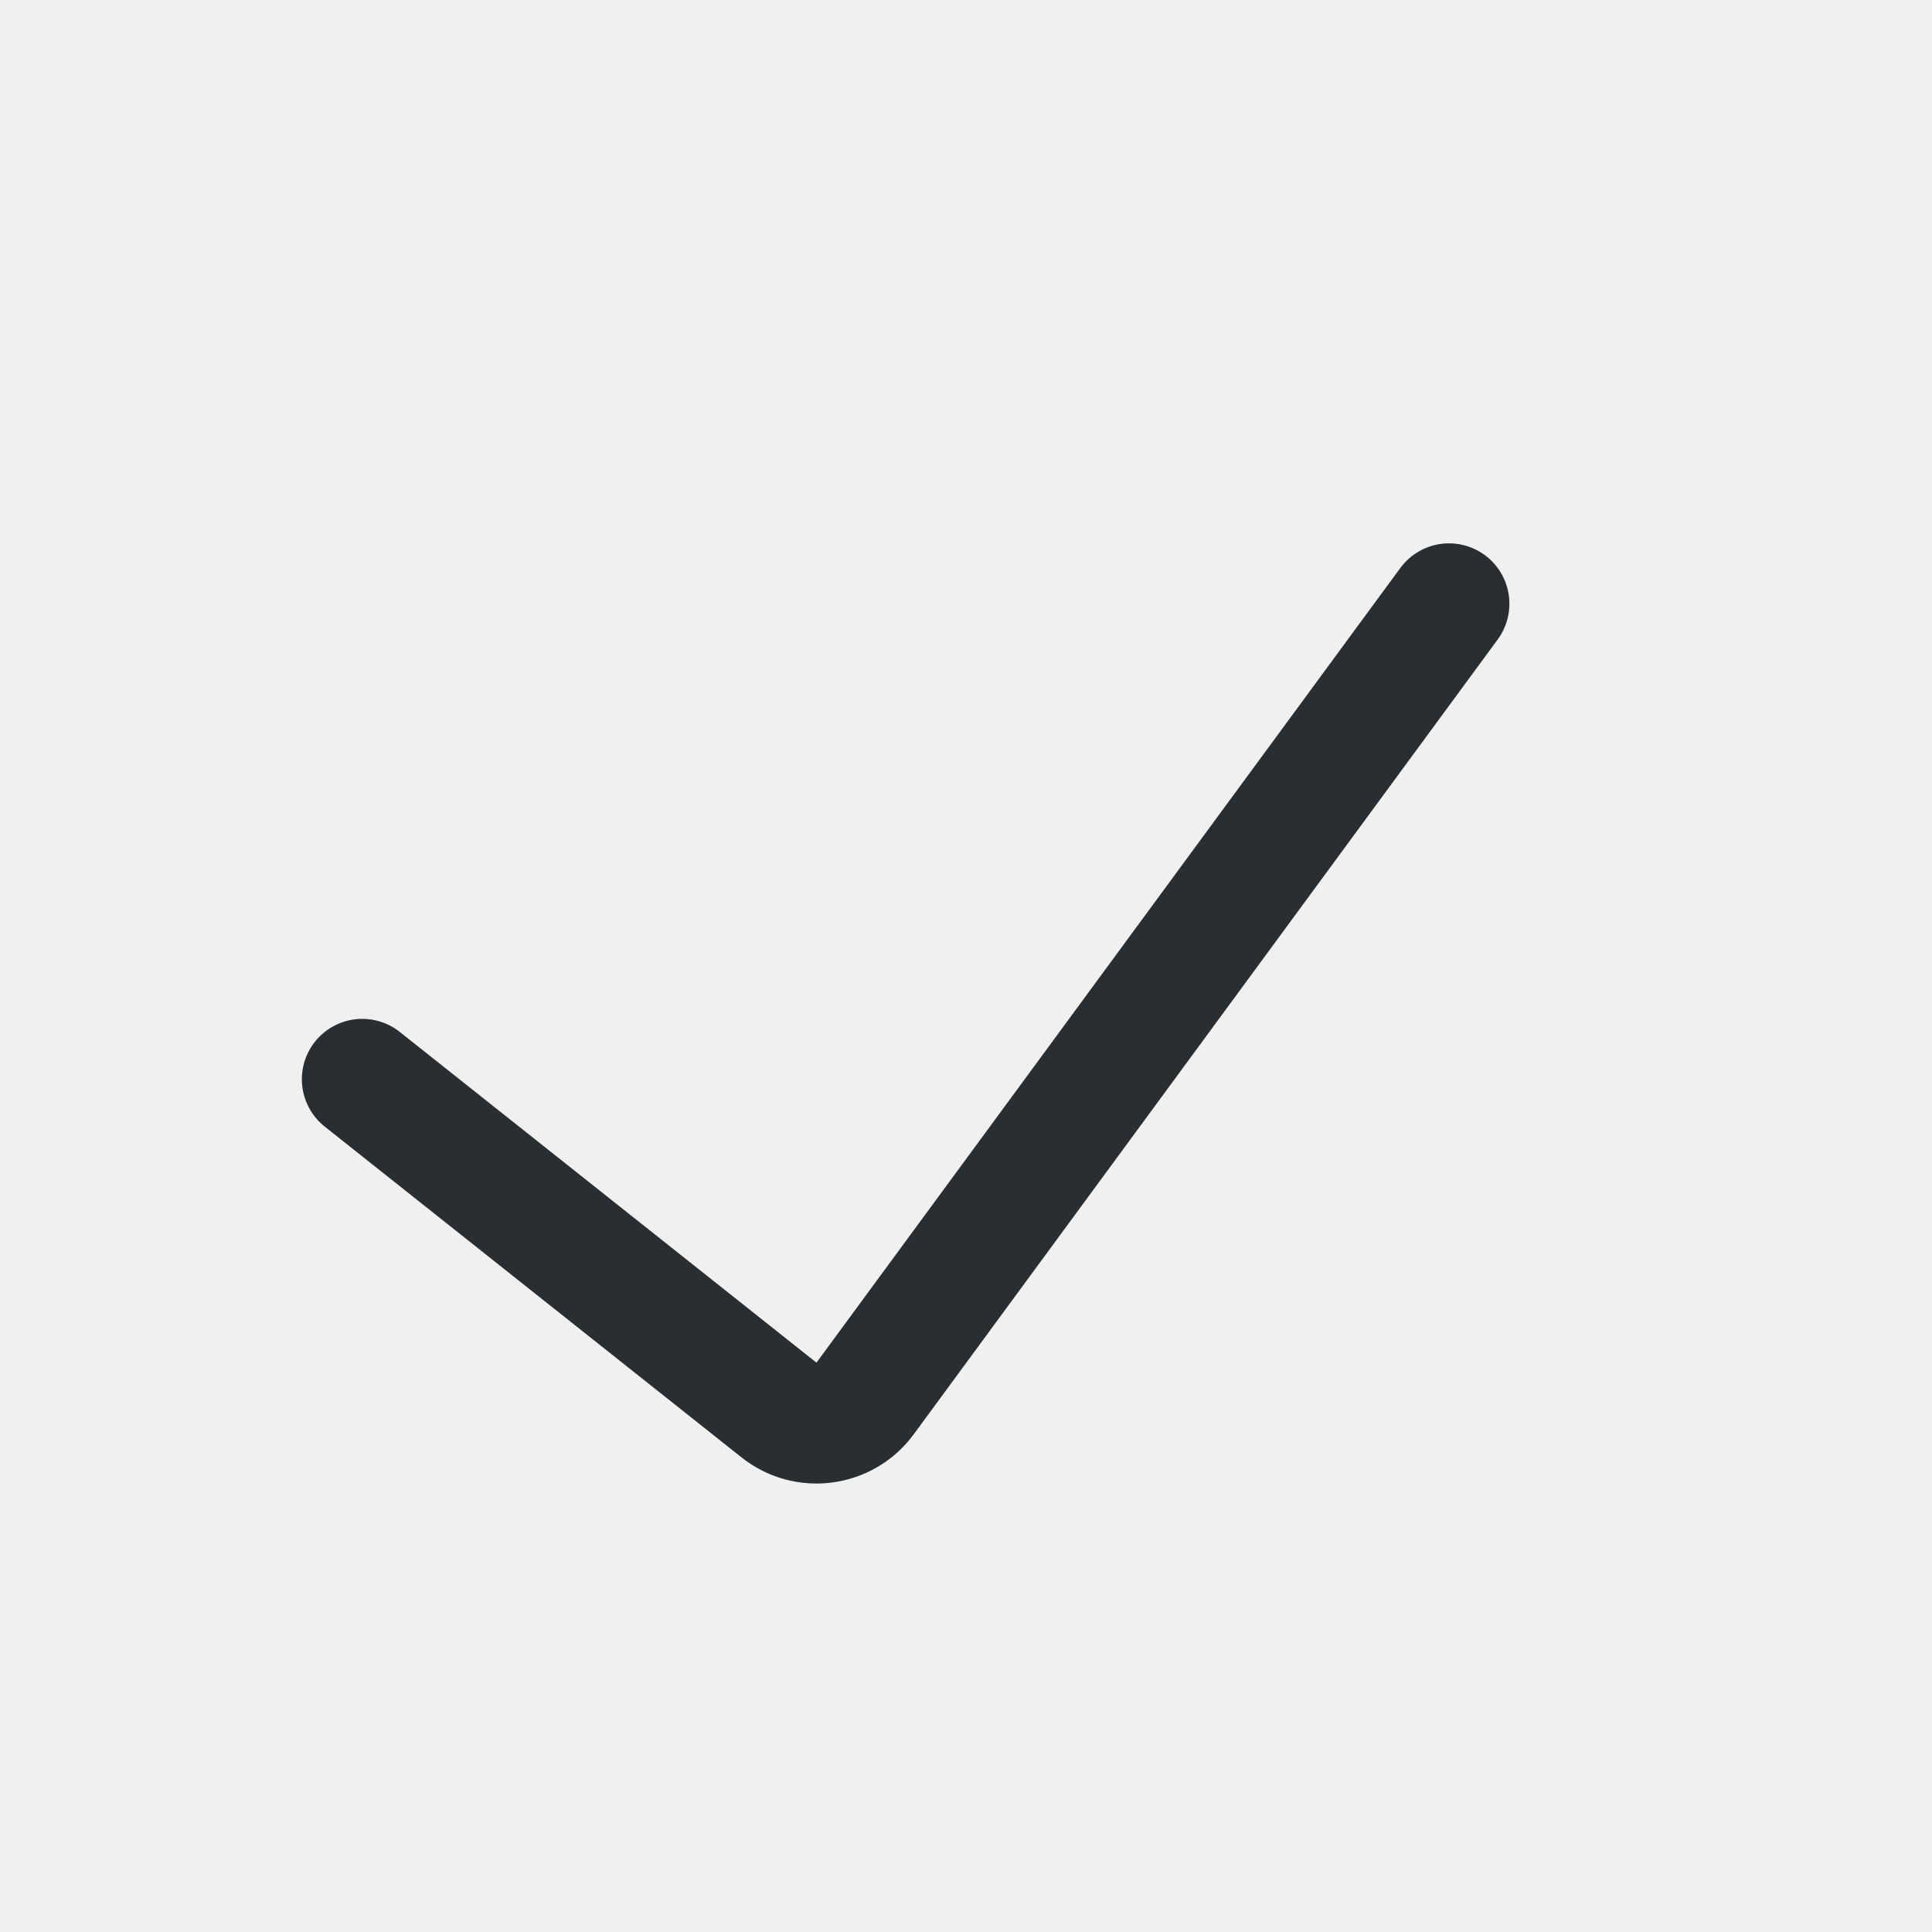
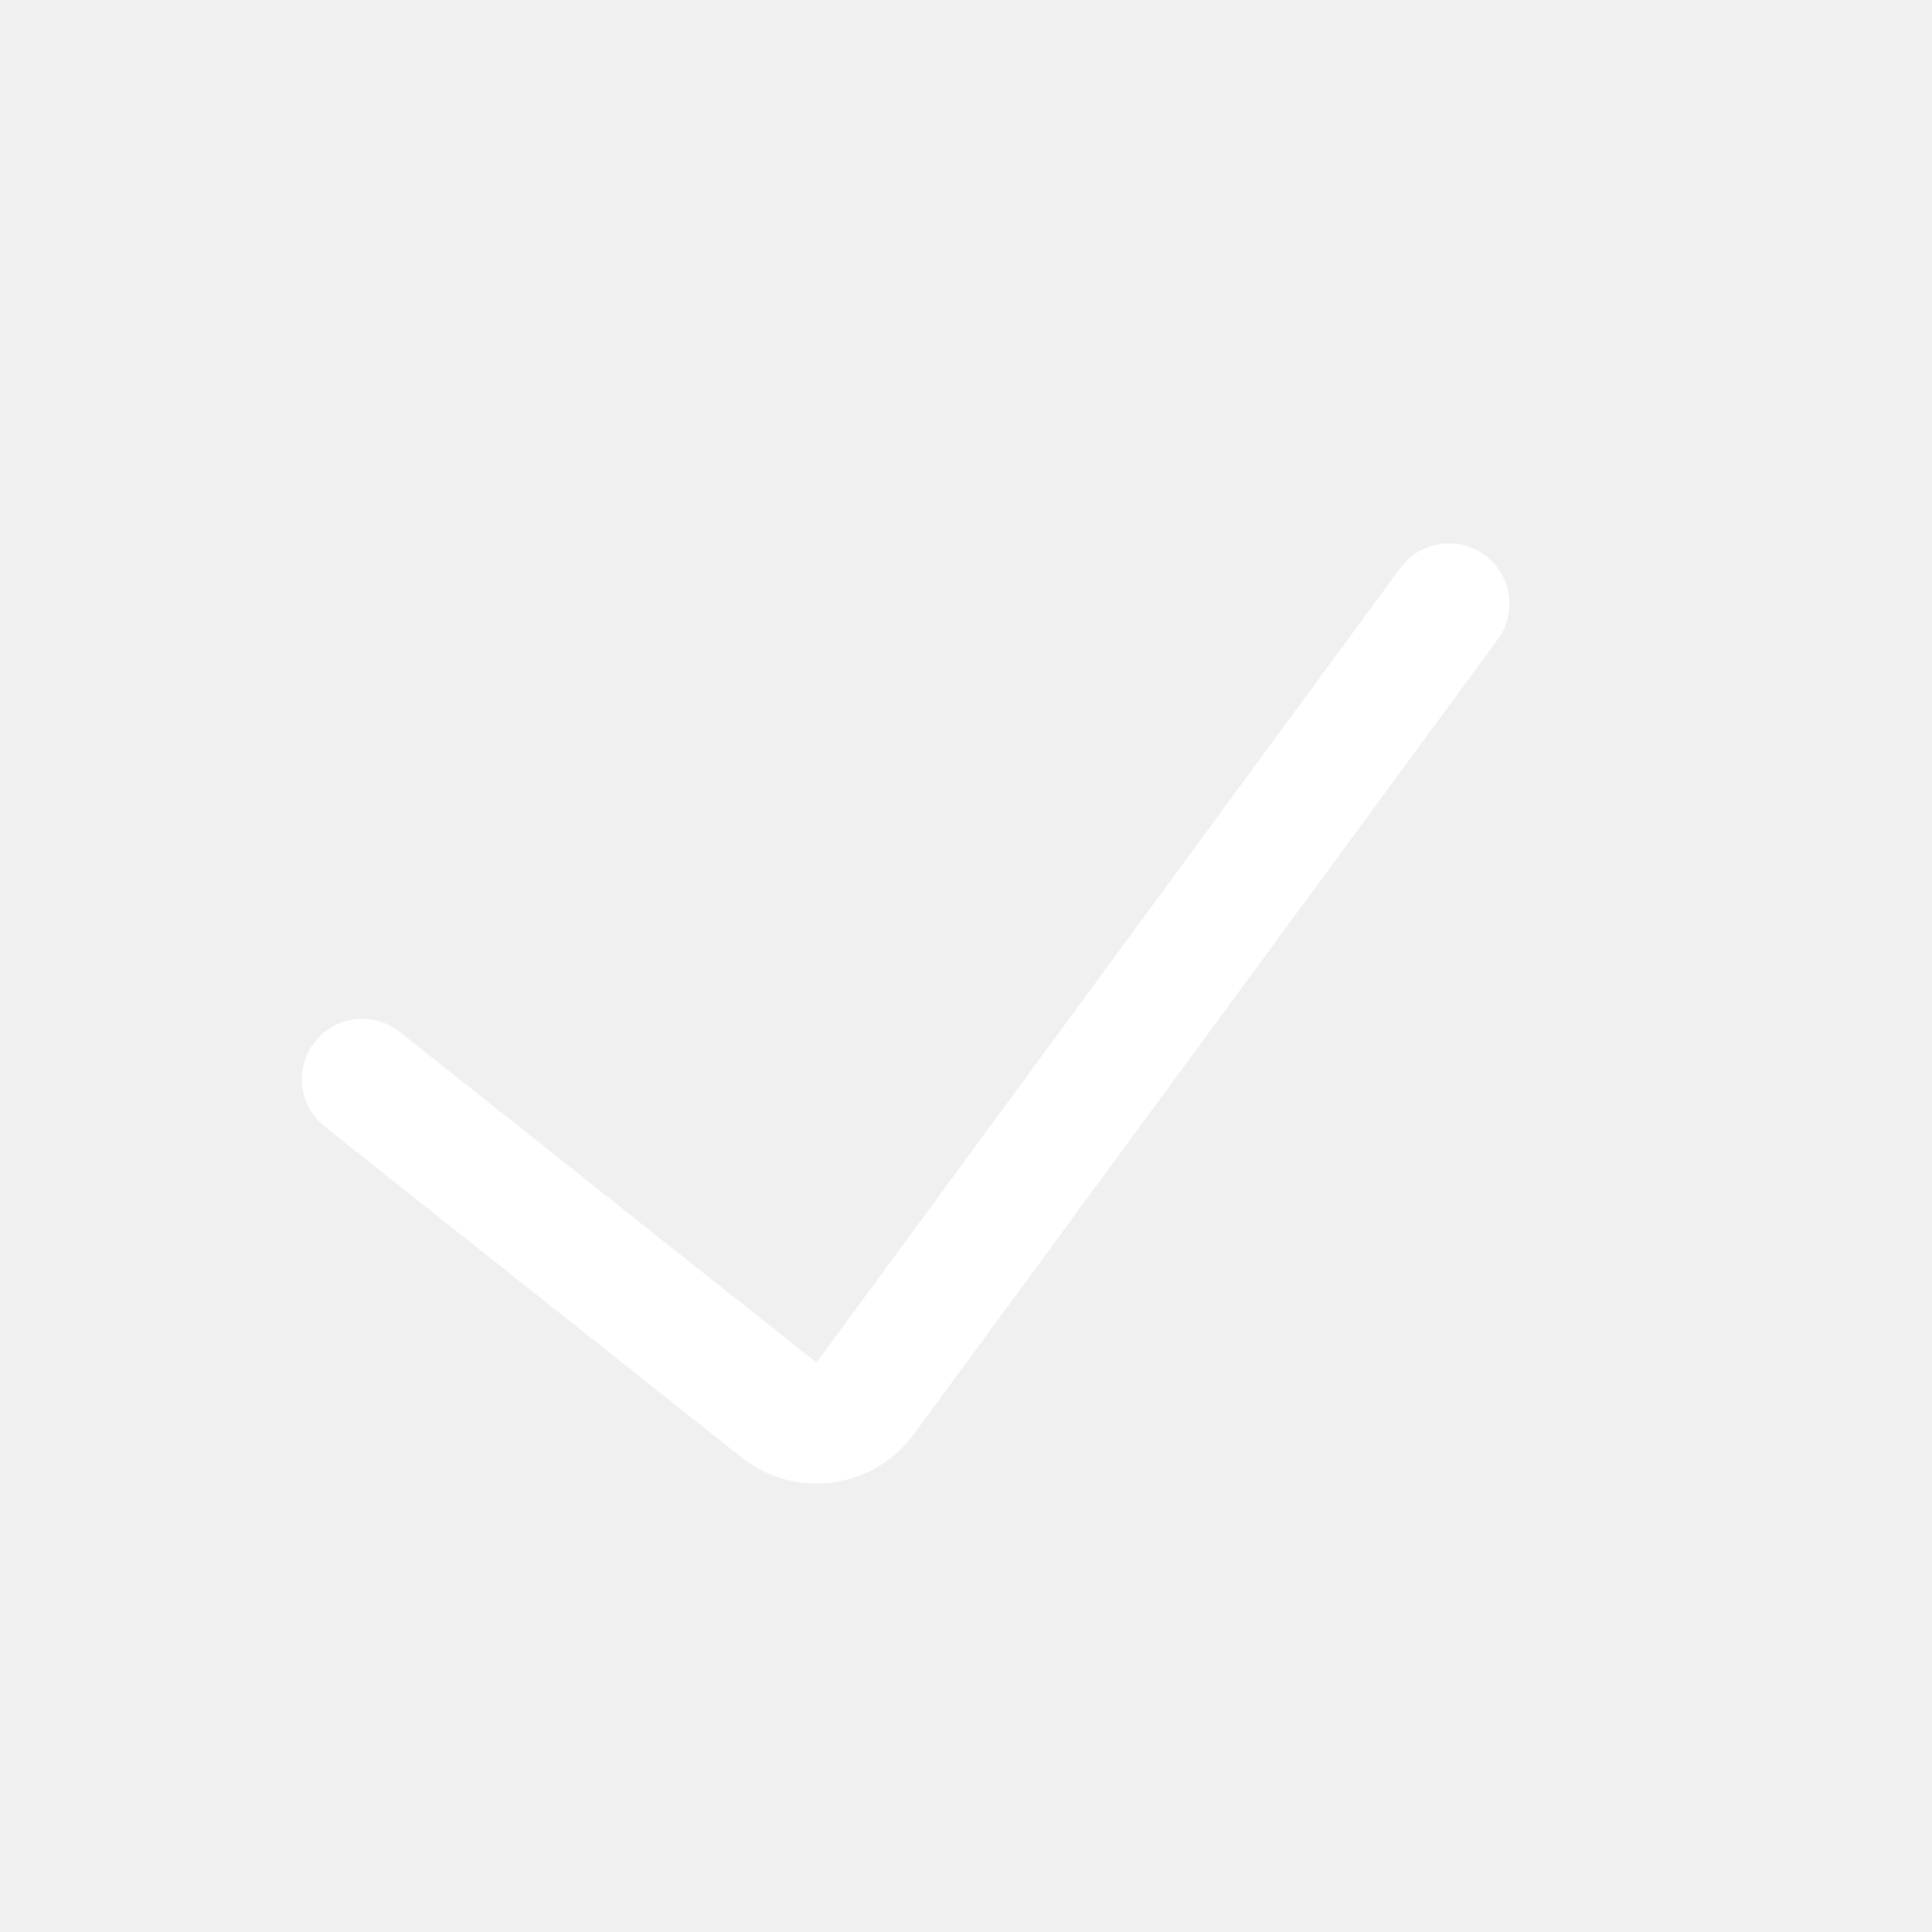
<svg xmlns="http://www.w3.org/2000/svg" width="16" height="16" viewBox="0 0 16 16" fill="none">
-   <path d="M3 8.938L6.451 11.677C6.673 11.854 6.997 11.81 7.164 11.582L12 5" stroke="#323A3D" stroke-linecap="round" />
-   <path d="M3 8.938L6.451 11.677C6.673 11.854 6.997 11.81 7.164 11.582L12 5" stroke="black" stroke-opacity="0.2" stroke-linecap="round" />
+   <path d="M3 8.938L6.451 11.677C6.673 11.854 6.997 11.81 7.164 11.582L12 5" stroke="white" stroke-linecap="round" />
+   <path d="M3 8.938L6.451 11.677C6.673 11.854 6.997 11.81 7.164 11.582L12 5" stroke="white" stroke-opacity="0.2" stroke-linecap="round" />
</svg>
